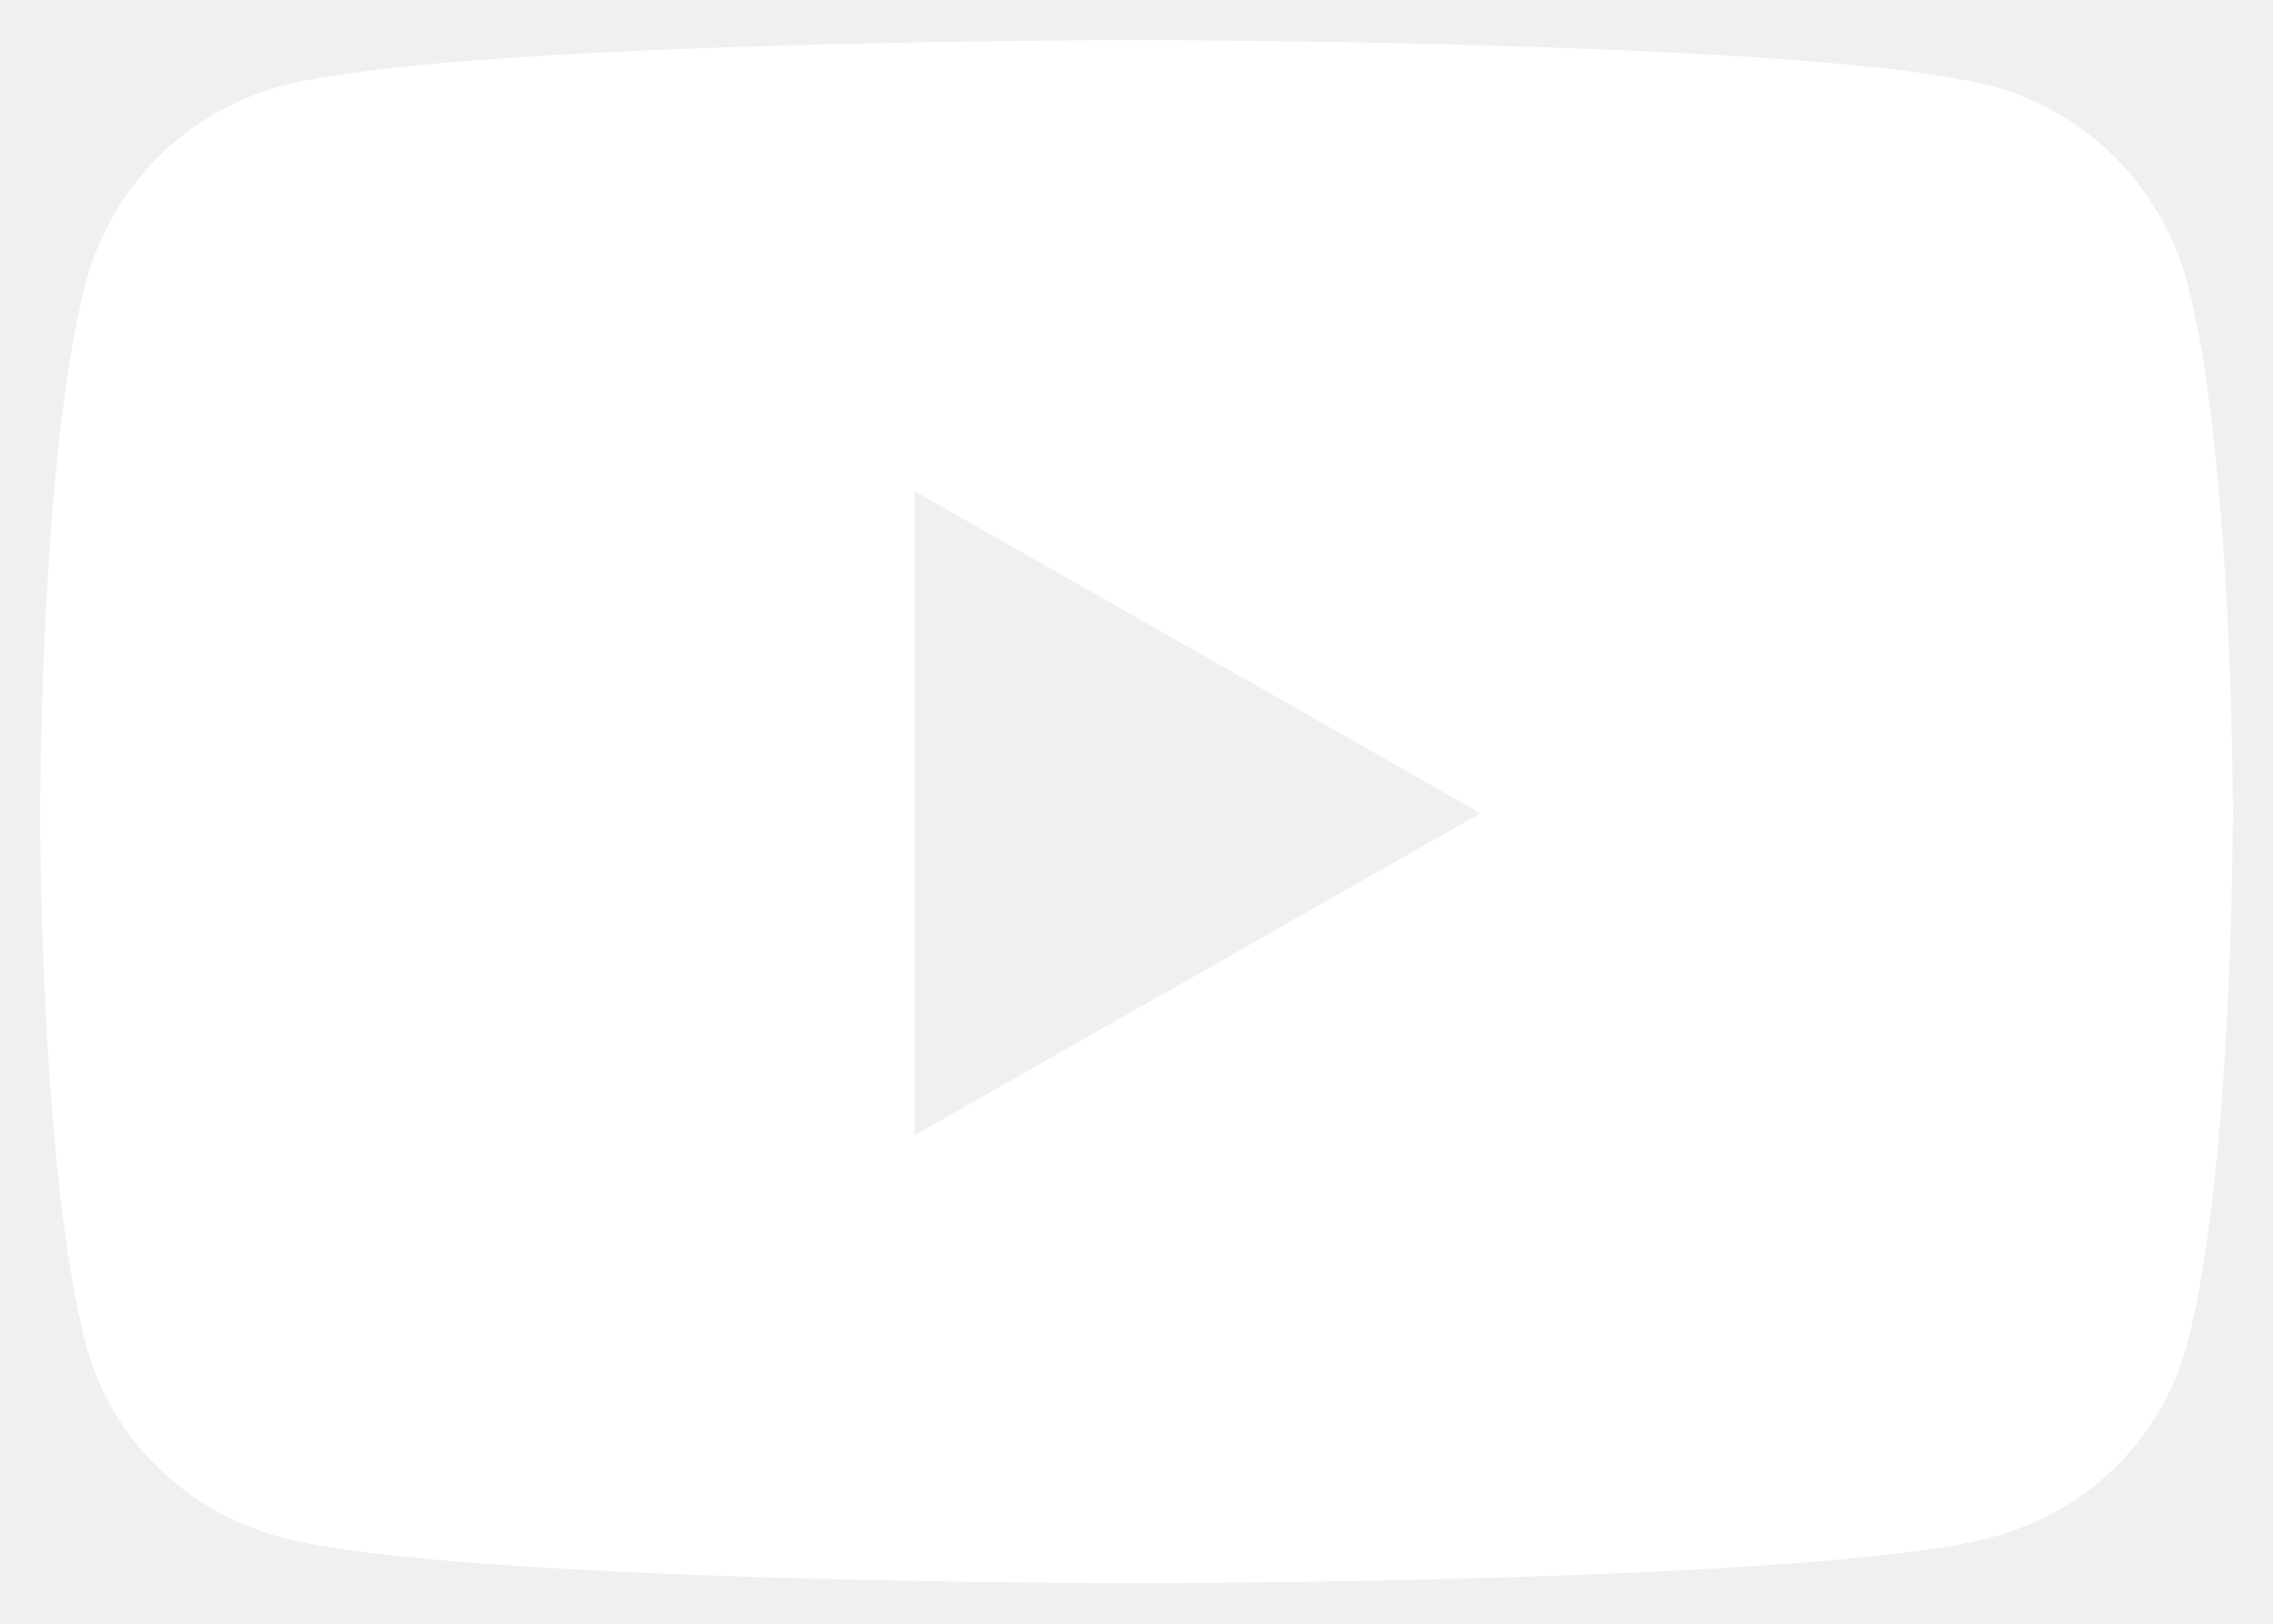
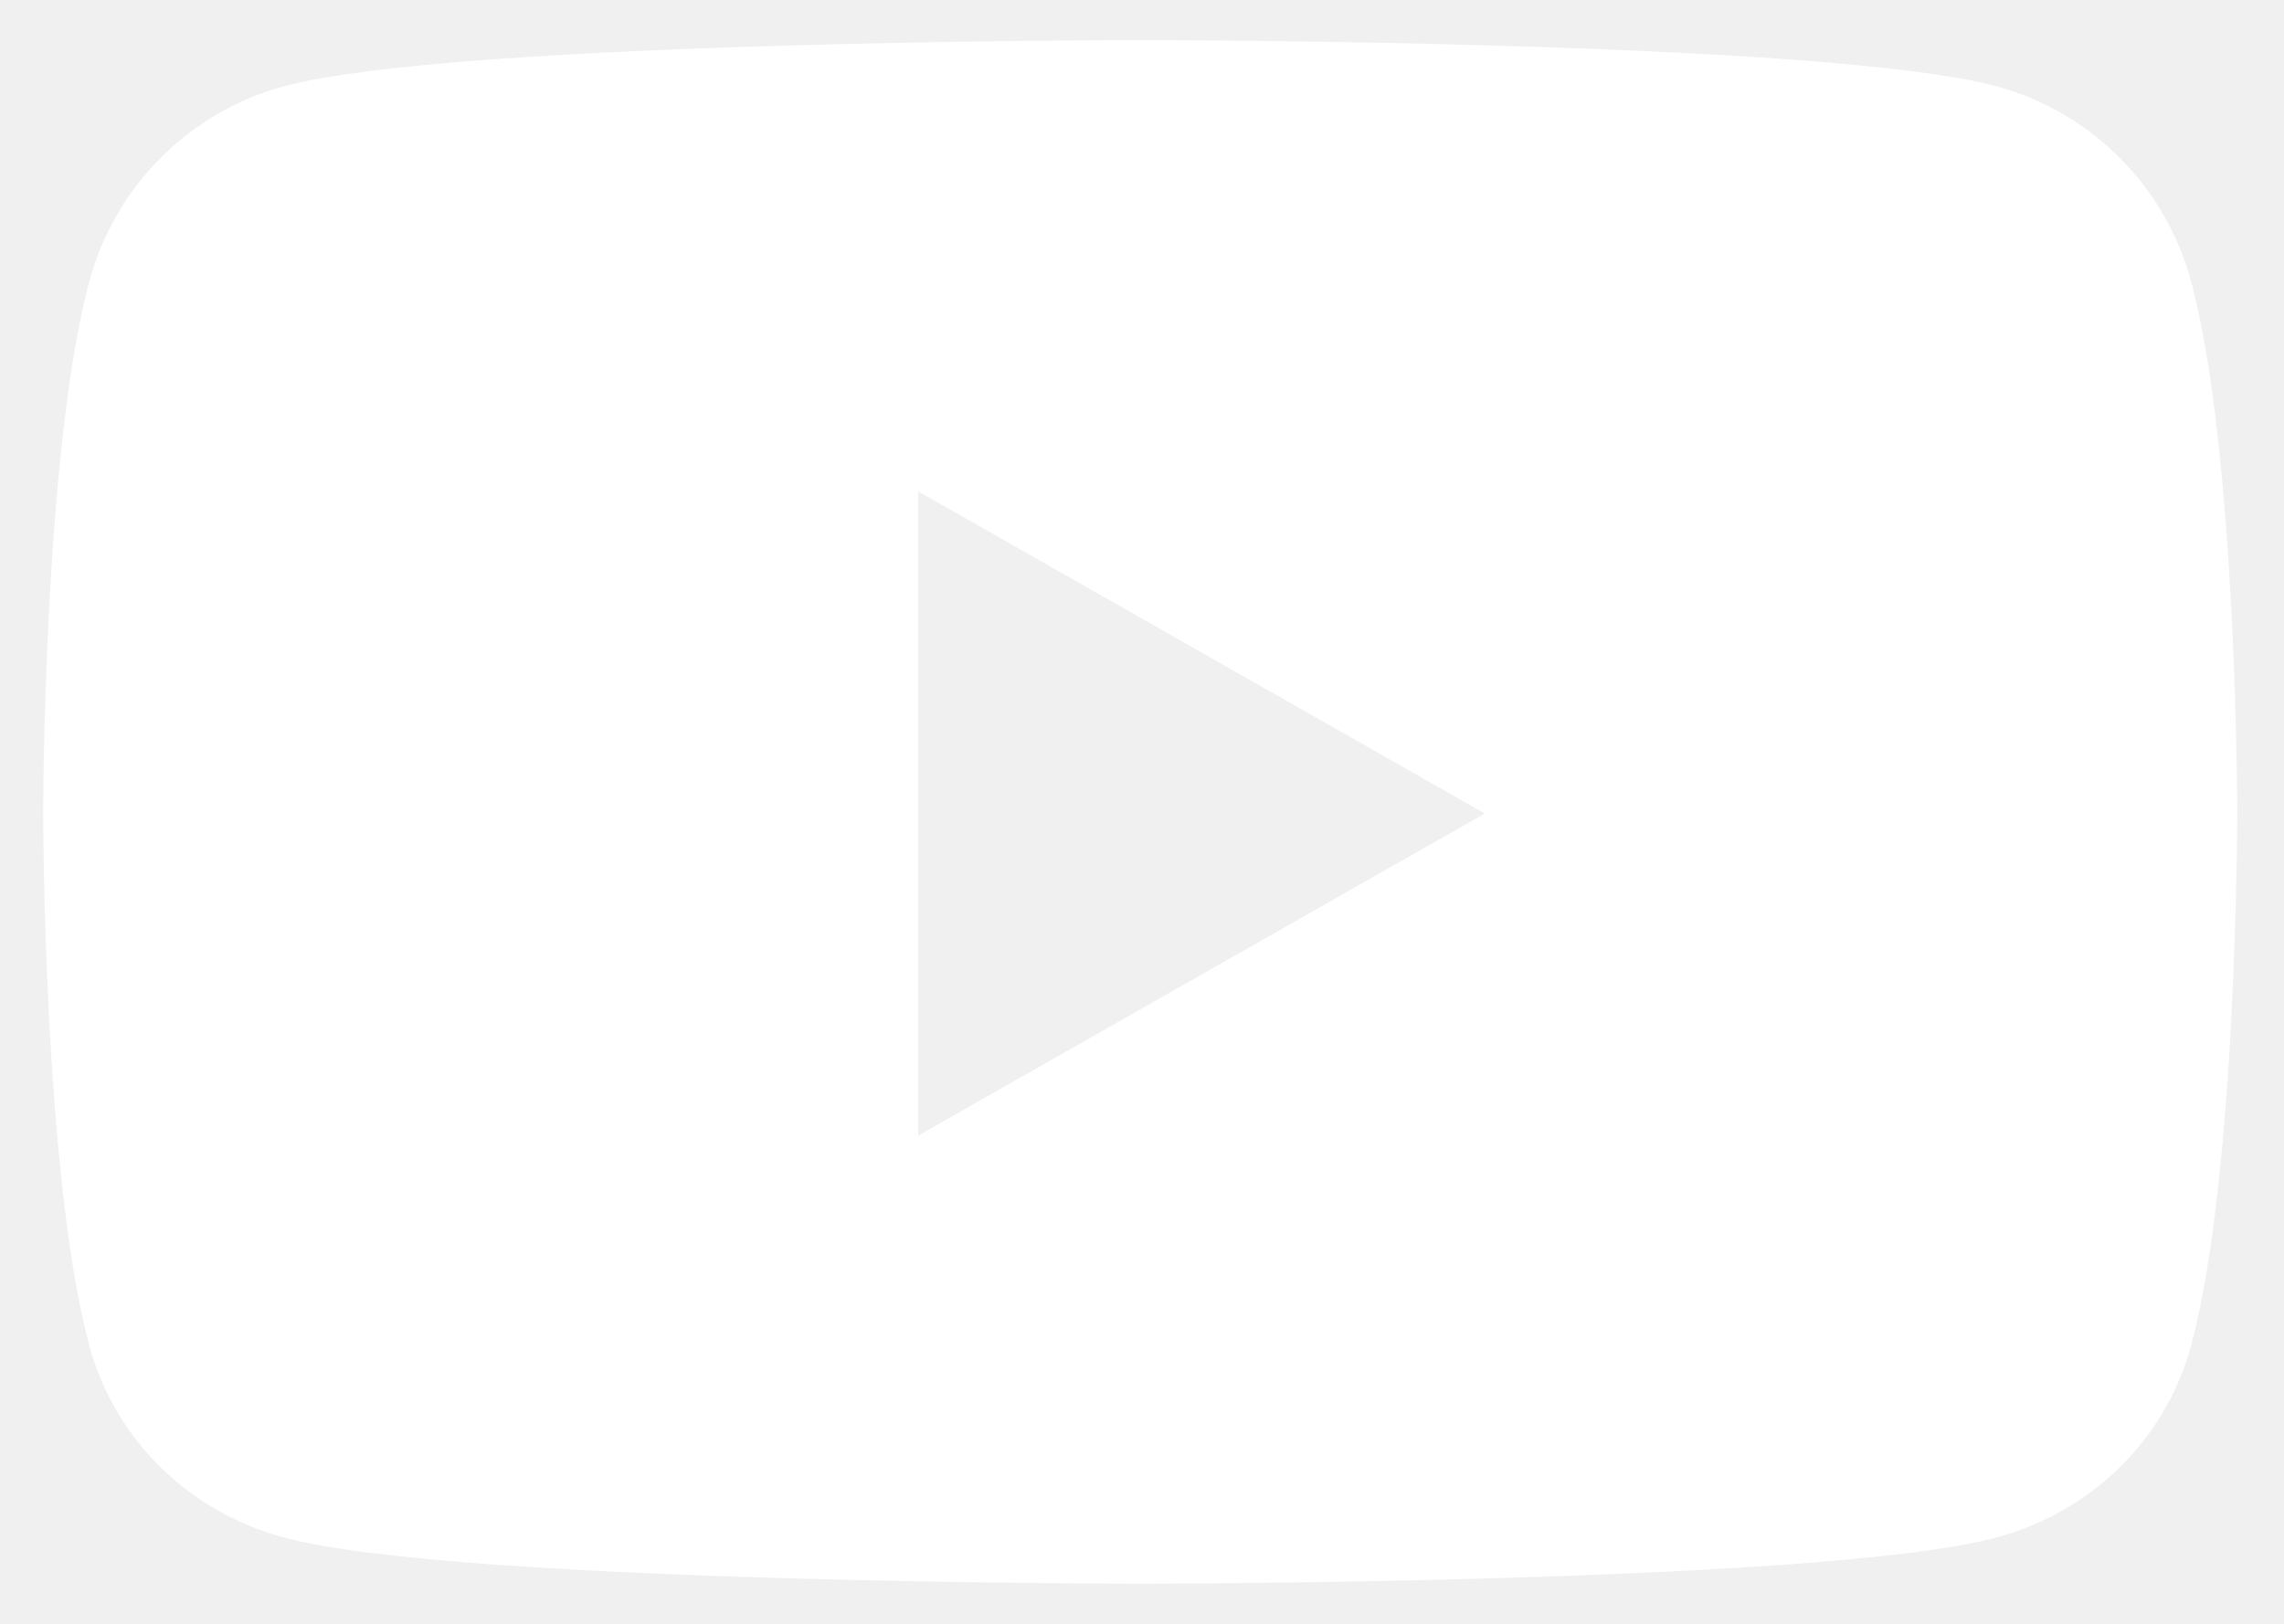
- <svg xmlns="http://www.w3.org/2000/svg" width="567.134" height="405">
-   <path fill="#fff" stroke="#fff" d="M545.222 70.583c-6.281-23.65-24.787-42.276-48.284-48.597C454.348 10.5 283.567 10.5 283.567 10.5s-170.78 0-213.371 11.486c-23.497 6.322-42.003 24.947-48.284 48.597C10.5 113.45 10.5 202.888 10.5 202.888s0 89.438 11.412 132.305c6.281 23.65 24.787 41.5 48.284 47.821C112.787 394.5 283.567 394.5 283.567 394.5s170.78 0 213.371-11.486c23.497-6.321 42.003-24.171 48.284-47.821 11.412-42.867 11.412-132.305 11.412-132.305s0-89.438-11.412-132.305zm-317.51 213.508V121.685l142.739 81.205z" />
+ <svg xmlns="http://www.w3.org/2000/svg" version="1.2" viewBox="0 0 568 405" width="45" height="32">
+   <style>.a{fill:#fff;stroke:#fff}</style>
+   <path class="a" d="m545.2 70.6c-6.3-23.7-24.8-42.3-48.3-48.6-42.6-11.5-213.3-11.5-213.3-11.5 0 0-170.8 0-213.4 11.5-23.5 6.3-42 24.9-48.3 48.6-11.4 42.9-11.4 132.3-11.4 132.3 0 0 0 89.4 11.4 132.3 6.3 23.6 24.8 41.5 48.3 47.8 42.6 11.5 213.4 11.5 213.4 11.5 0 0 170.7 0 213.3-11.5 23.5-6.3 42-24.2 48.3-47.8 11.4-42.9 11.4-132.3 11.4-132.3 0 0 0-89.5-11.4-132.3zm-317.5 213.5v-162.4l142.8 81.2z" />
</svg>
